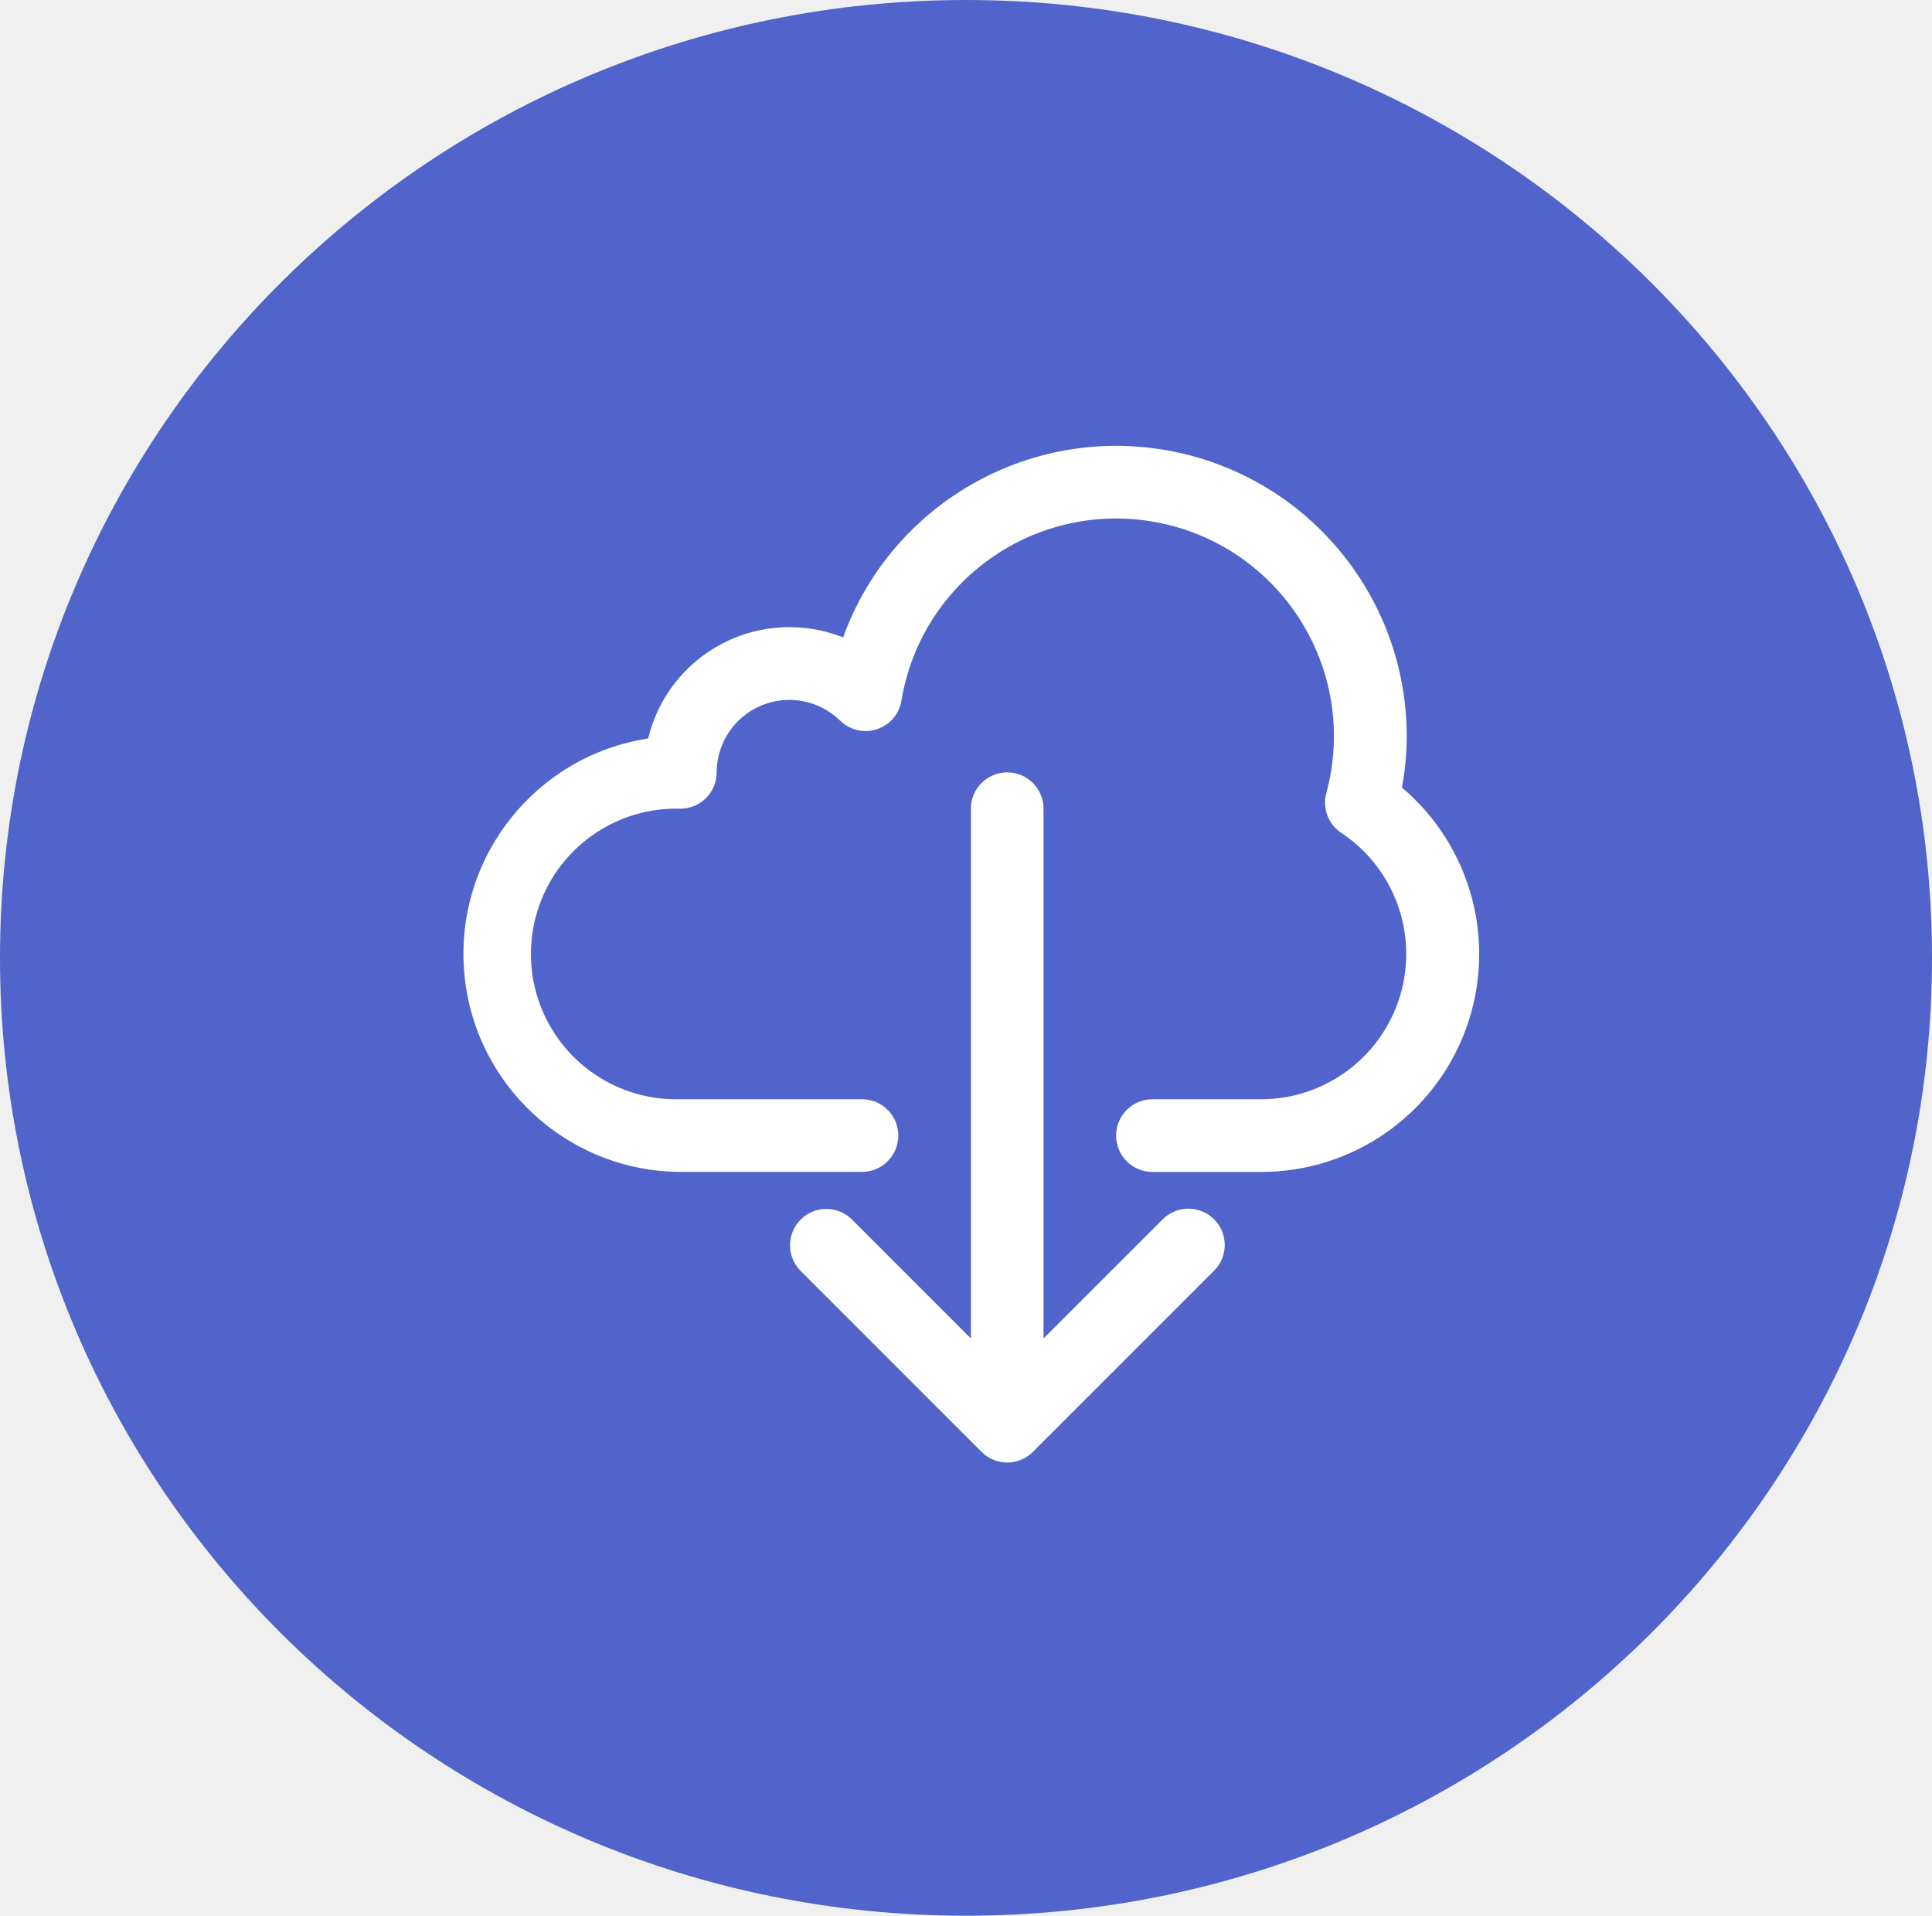
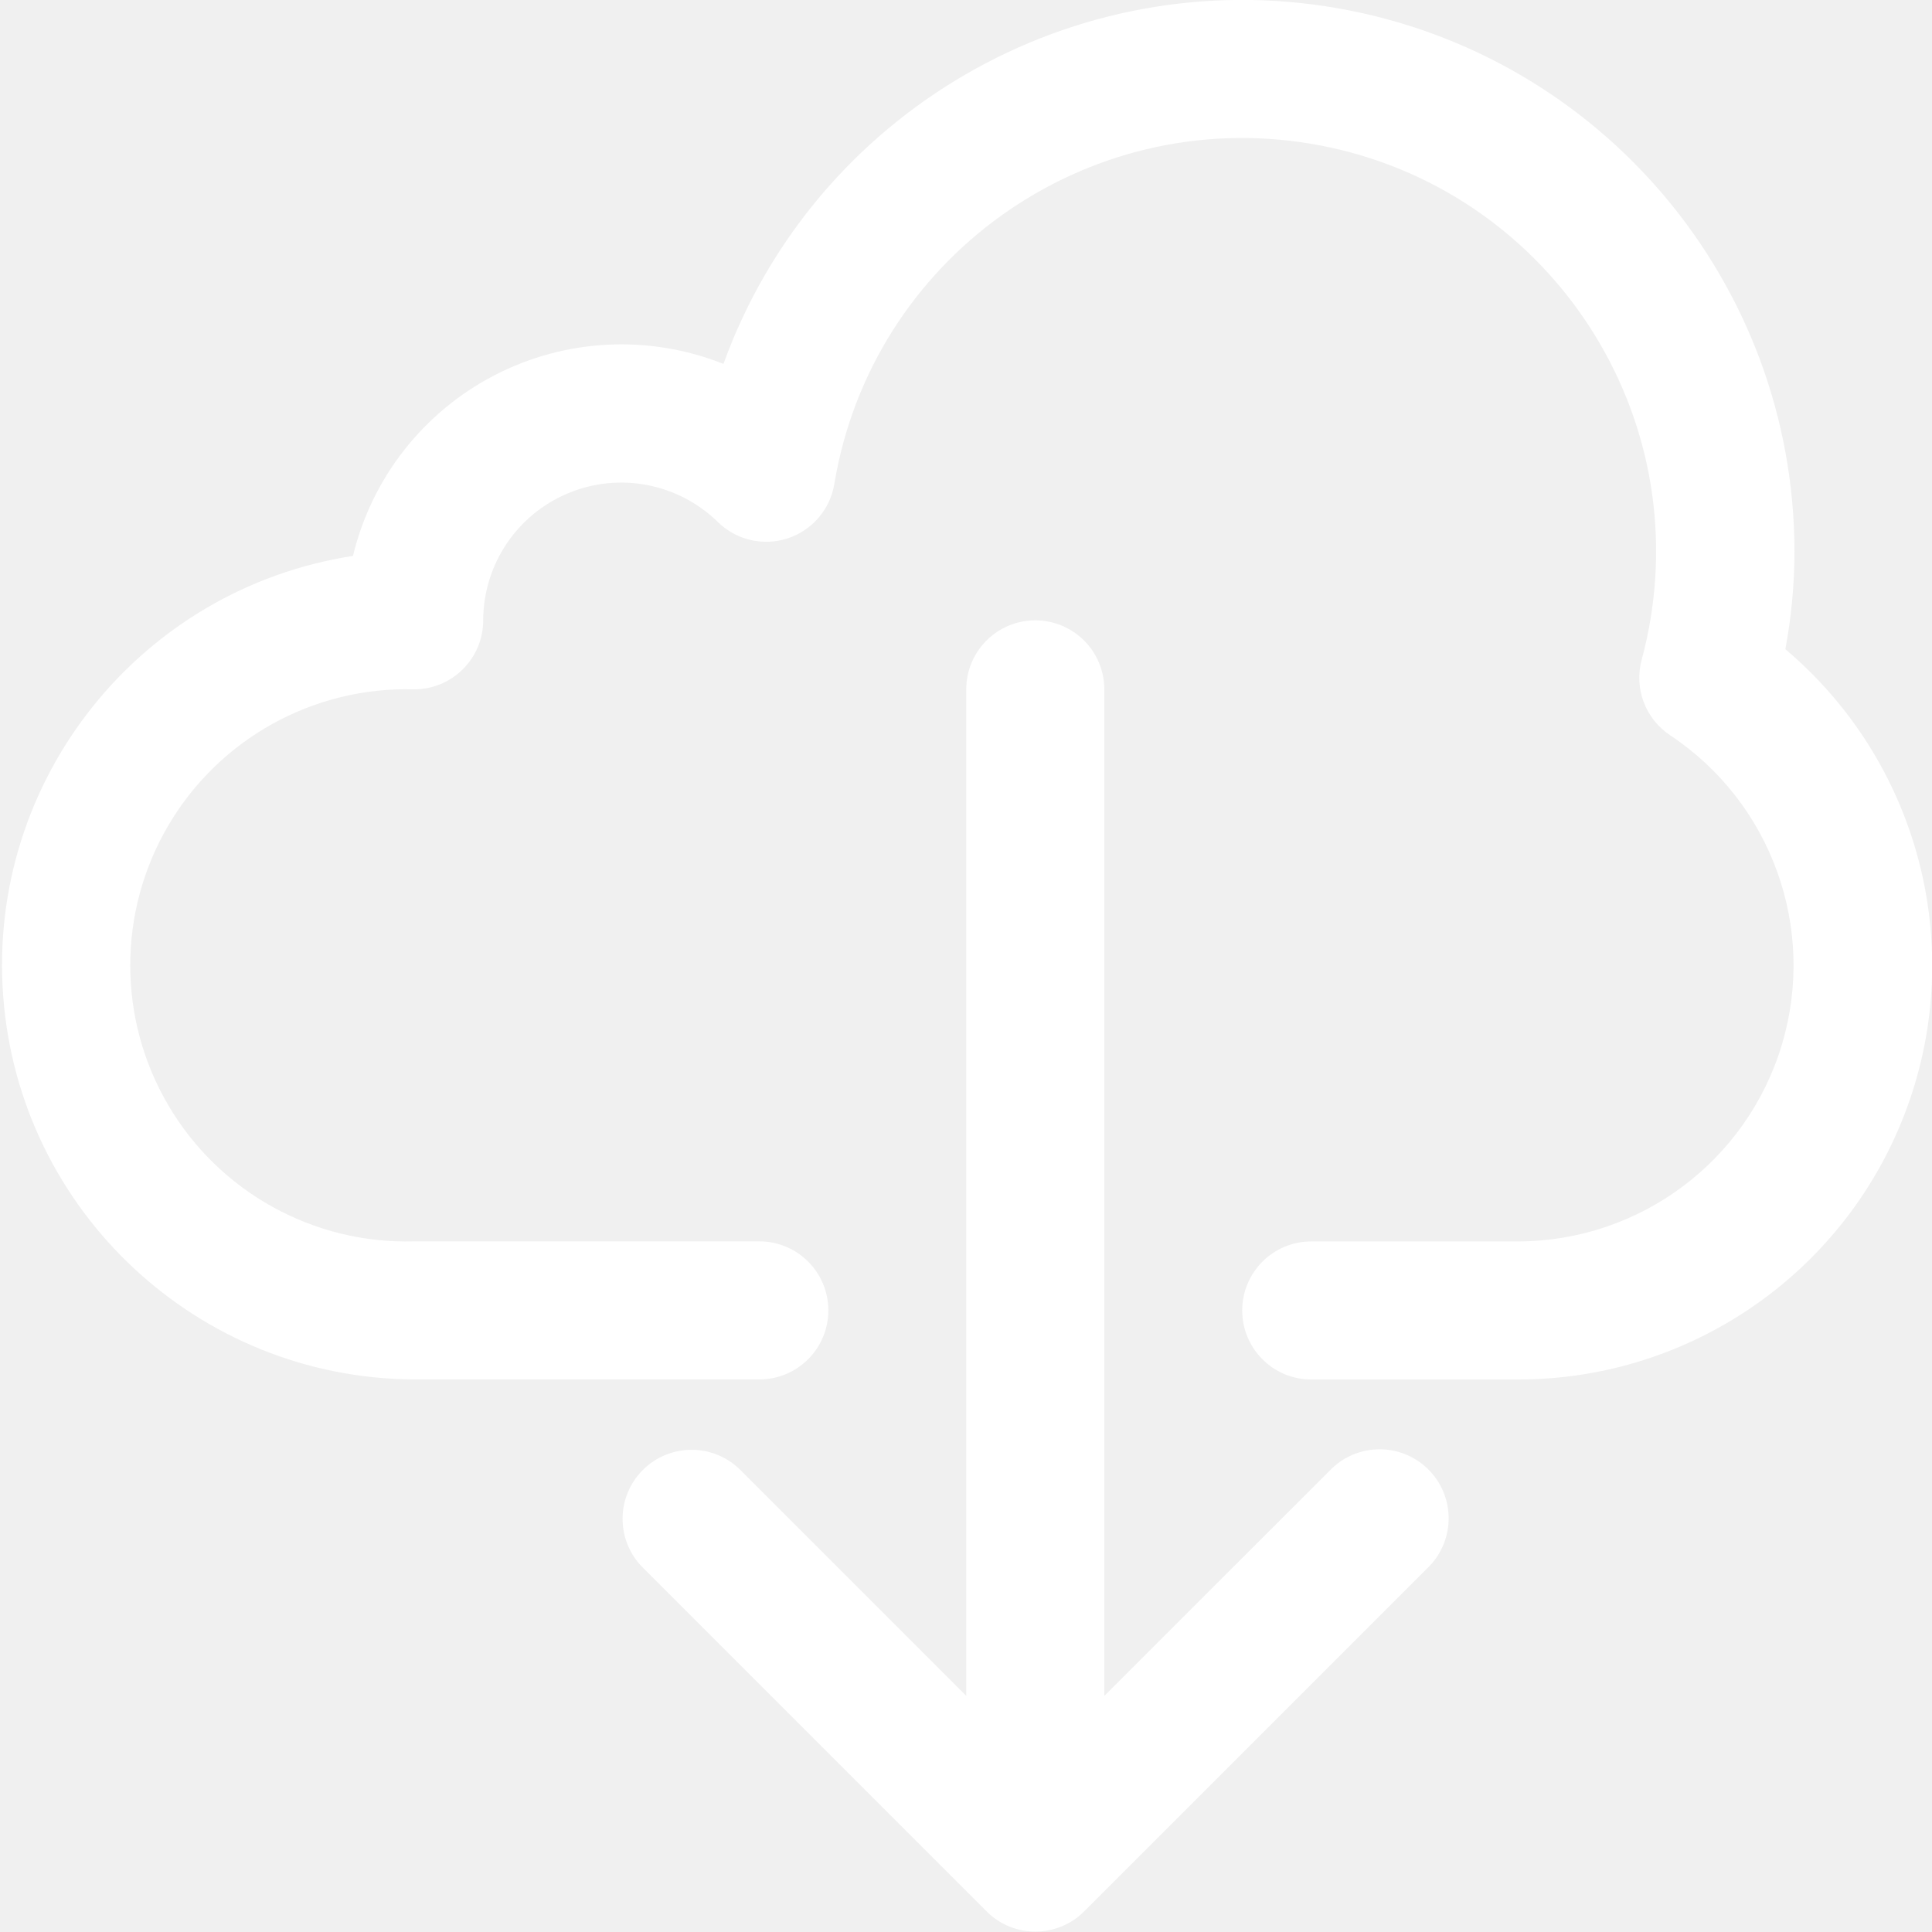
- <svg xmlns="http://www.w3.org/2000/svg" width="117" height="116" viewBox="0 0 117 116">
-   <g id="Group_12879" data-name="Group 12879" transform="translate(-820 -291)">
-     <ellipse id="Ellipse_1266" data-name="Ellipse 1266" cx="58.5" cy="58" rx="58.5" ry="58" transform="translate(820 291)" fill="#5064cc" />
-     <g id="download" transform="translate(848 317.943)">
-       <g id="Group_12873" data-name="Group 12873" transform="translate(0.001 0.056)">
-         <g id="Group_12872" data-name="Group 12872">
-           <path id="Path_25378" data-name="Path 25378" d="M56.9,20.746a17.117,17.117,0,0,0,.29-3.118,17.593,17.593,0,0,0-34.133-5.975,8.8,8.8,0,0,0-11.807,6.12A13.2,13.2,0,0,0,13.2,44.018h11a2.2,2.2,0,0,0,0-4.4h-11a8.8,8.8,0,1,1,0-17.593,2.2,2.2,0,0,0,2.2-2.2,4.4,4.4,0,0,1,7.477-3.134,2.2,2.2,0,0,0,3.714-1.214A13.182,13.182,0,0,1,52.6,19.8q-.107.642-.277,1.272a2.2,2.2,0,0,0,.908,2.419A8.8,8.8,0,0,1,48.39,39.62h-6.6a2.2,2.2,0,1,0,0,4.4h6.6A13.195,13.195,0,0,0,56.9,20.746Z" transform="translate(-0.001 -0.056)" fill="#fff" />
-         </g>
-       </g>
-       <g id="Group_12875" data-name="Group 12875" transform="translate(19.827 19.827)">
-         <g id="Group_12874" data-name="Group 12874">
-           <path id="Path_25379" data-name="Path 25379" d="M179.534,180.525a2.2,2.2,0,0,0-3.055,0l-7.246,7.242V155.69a2.2,2.2,0,1,0-4.4,0v32.077l-7.242-7.242a2.2,2.2,0,0,0-3.11,3.11l11,11a2.2,2.2,0,0,0,3.11,0l0,0,11-11A2.2,2.2,0,0,0,179.534,180.525Z" transform="translate(-153.865 -153.491)" fill="#fff" />
-         </g>
-       </g>
+ <svg xmlns="http://www.w3.org/2000/svg" width="61.572" height="61.557" viewBox="0 0 61.572 61.557">
+   <defs>
+     <style>.a{fill:#fff;}</style>
+   </defs>
+   <g transform="translate(-0.001 -0.056)">
+     <g transform="translate(0.001 0.056)">
+       <path class="a" d="M56.9,20.746a17.117,17.117,0,0,0,.29-3.118,17.593,17.593,0,0,0-34.133-5.975,8.8,8.8,0,0,0-11.807,6.12A13.2,13.2,0,0,0,13.2,44.018h11a2.2,2.2,0,0,0,0-4.4h-11a8.8,8.8,0,1,1,0-17.593,2.2,2.2,0,0,0,2.2-2.2,4.4,4.4,0,0,1,7.477-3.134,2.2,2.2,0,0,0,3.714-1.214A13.182,13.182,0,0,1,52.6,19.8q-.107.642-.277,1.272a2.2,2.2,0,0,0,.908,2.419A8.8,8.8,0,0,1,48.39,39.62h-6.6a2.2,2.2,0,1,0,0,4.4h6.6A13.195,13.195,0,0,0,56.9,20.746Z" transform="translate(-0.001 -0.056)" />
+     </g>
+     <g transform="translate(19.827 19.827)">
+       <path class="a" d="M179.534,180.525a2.2,2.2,0,0,0-3.055,0l-7.246,7.242V155.69a2.2,2.2,0,1,0-4.4,0v32.077l-7.242-7.242a2.2,2.2,0,0,0-3.11,3.11l11,11a2.2,2.2,0,0,0,3.11,0l0,0,11-11A2.2,2.2,0,0,0,179.534,180.525Z" transform="translate(-153.865 -153.491)" />
    </g>
  </g>
</svg>
